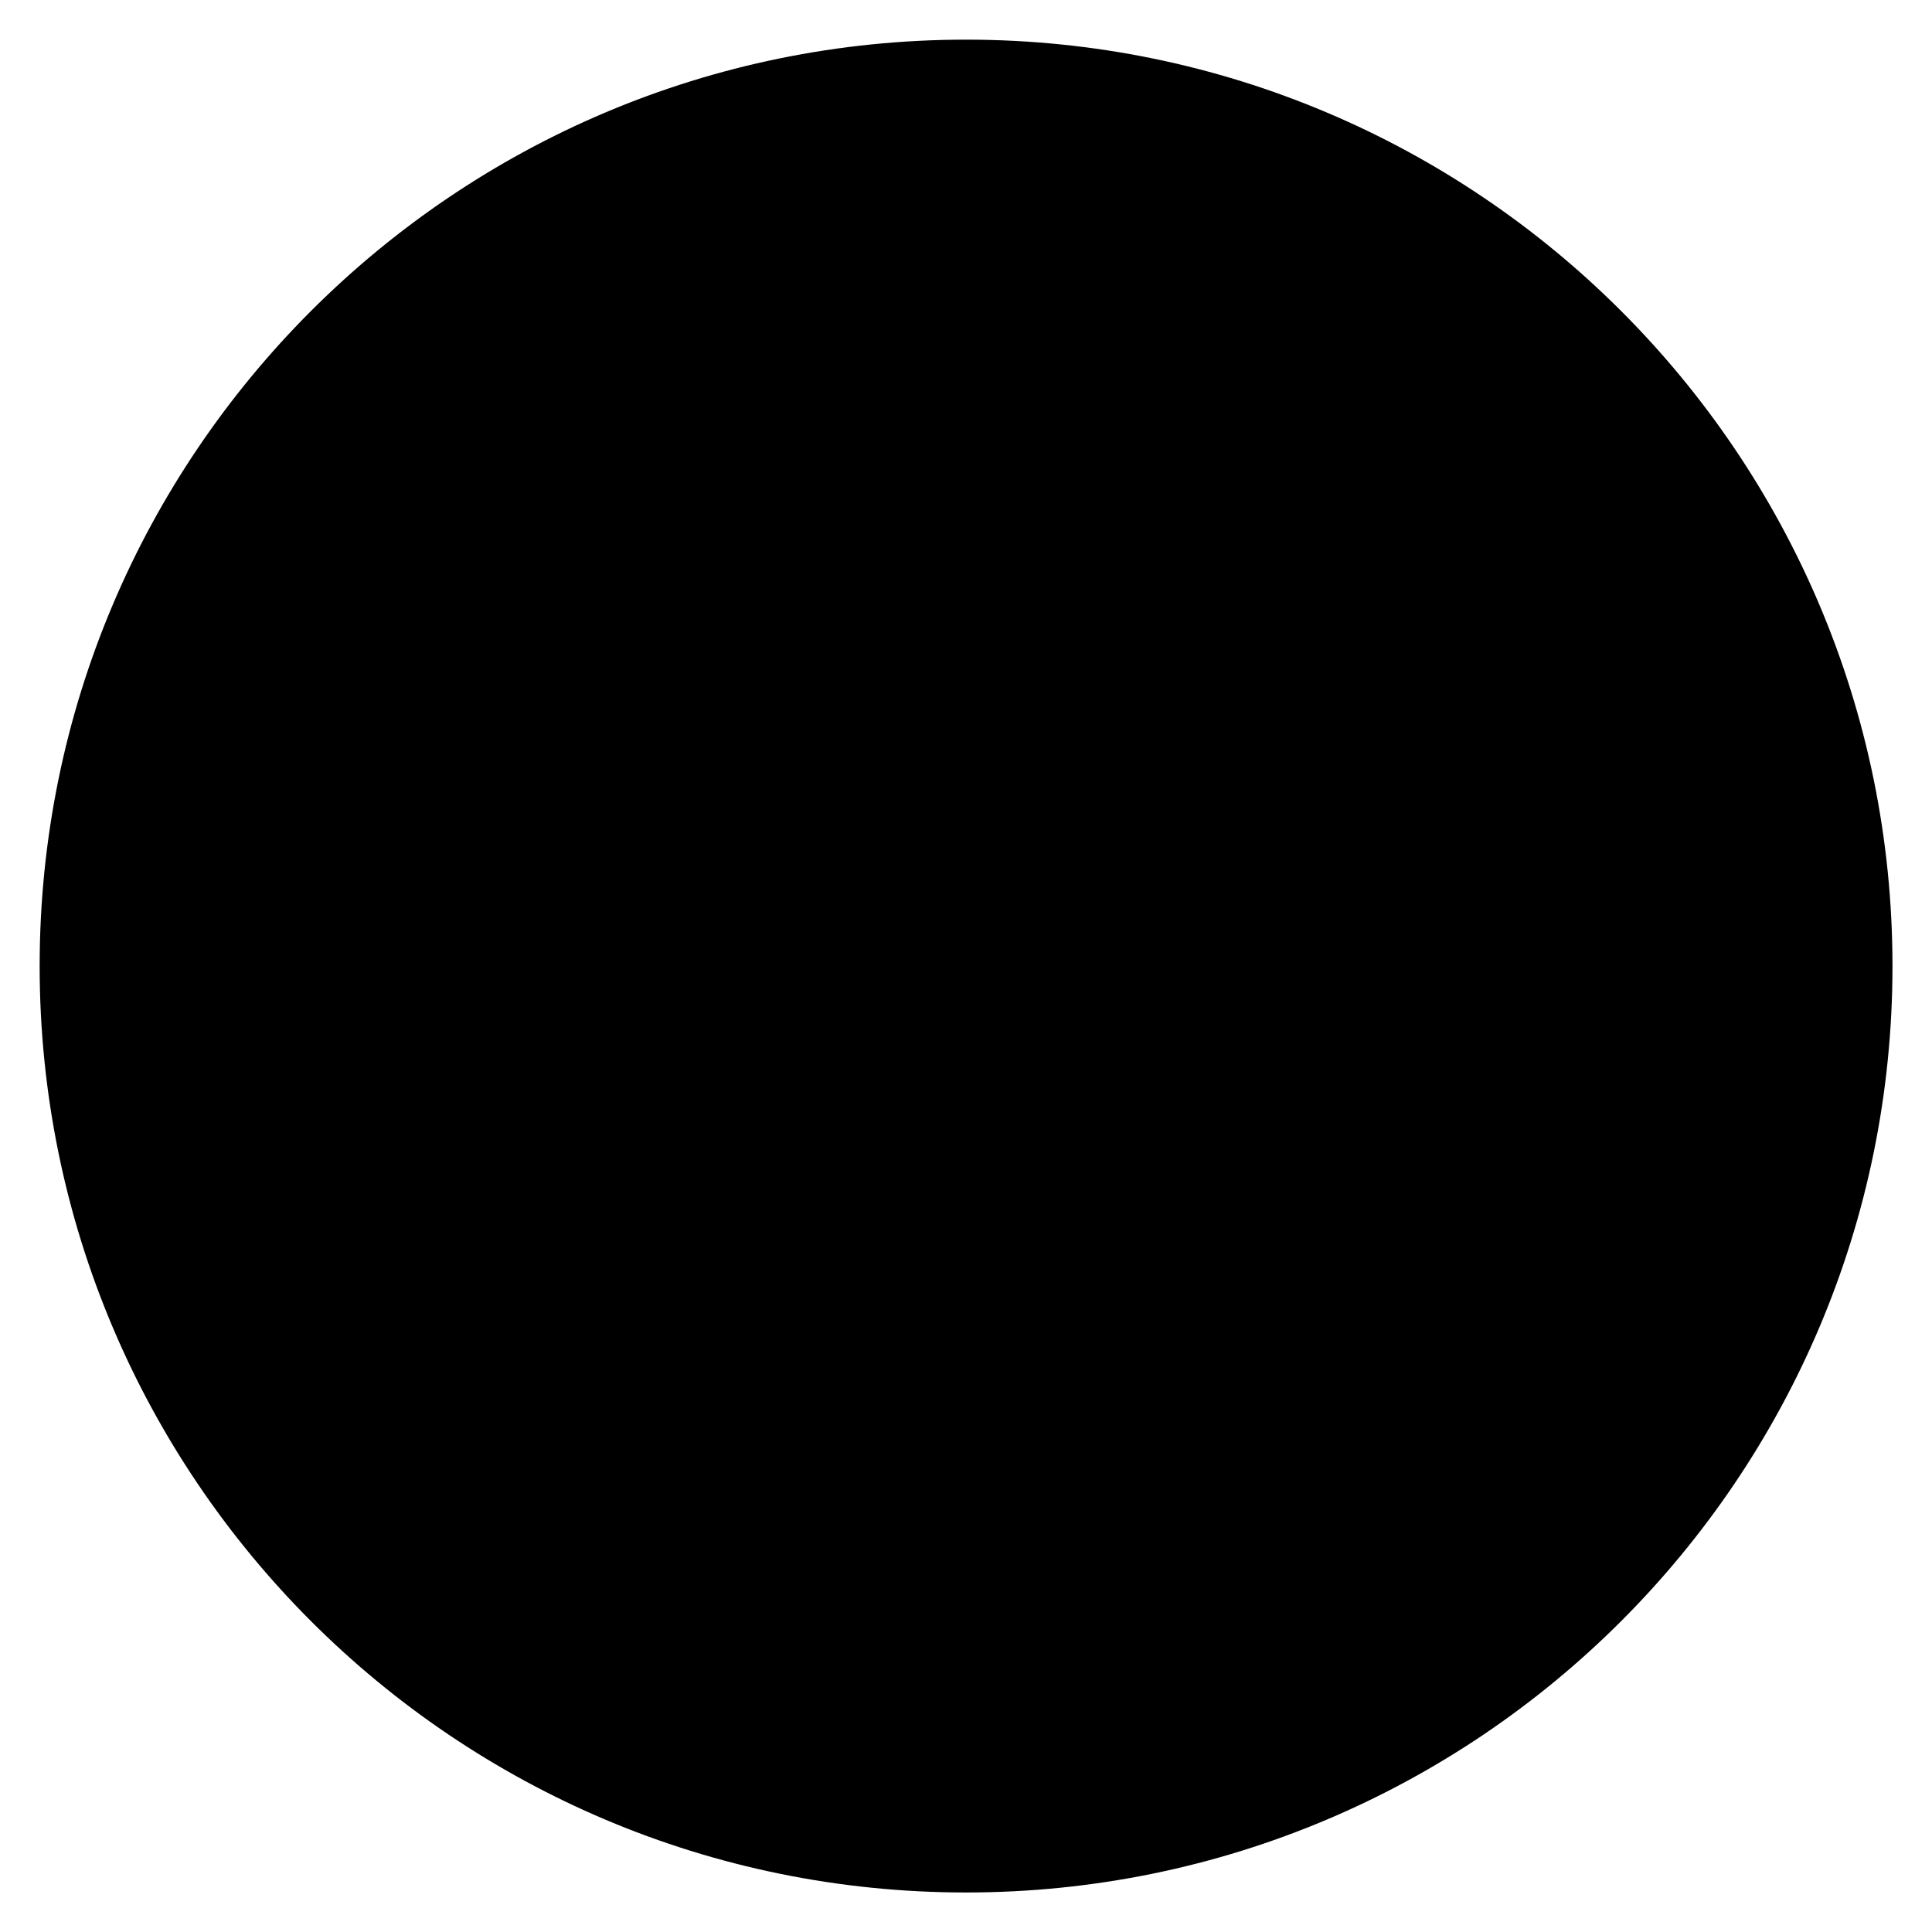
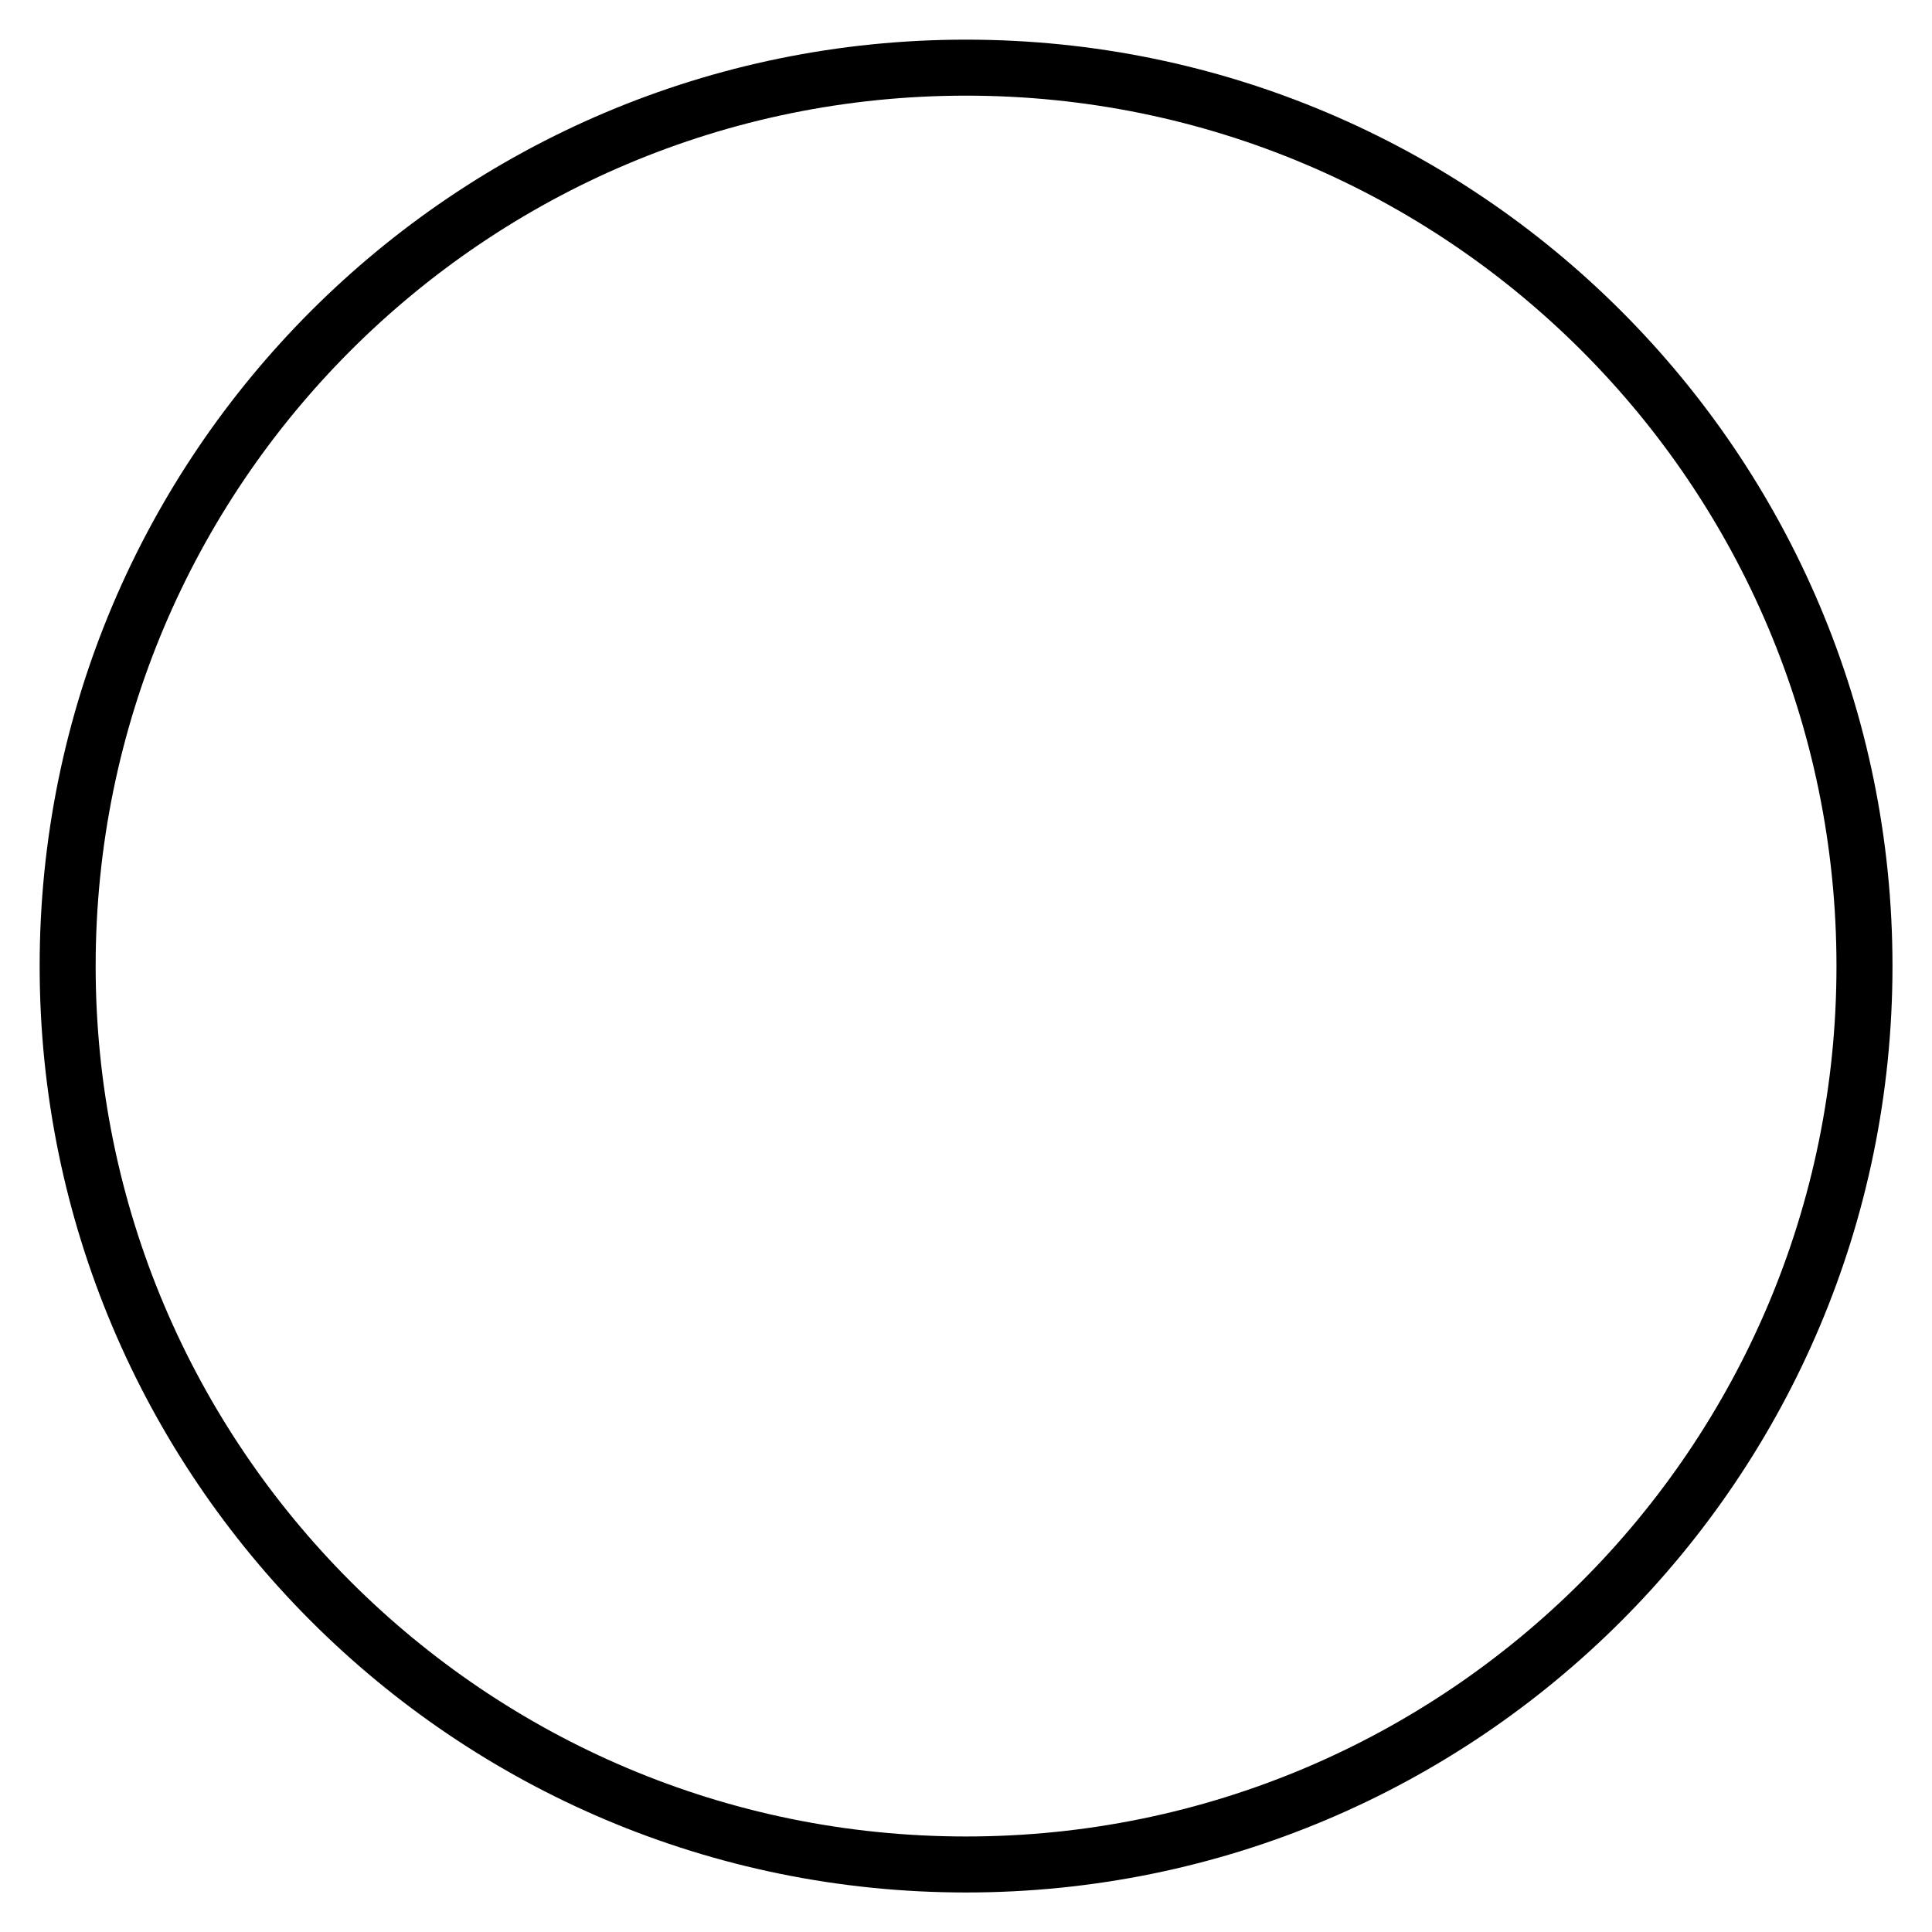
<svg xmlns="http://www.w3.org/2000/svg" width="23" height="23" viewBox="0 0 6.085 6.085" version="1.1" id="svg282">
  <defs id="defs276" />
  <g id="layer1" transform="translate(0,-290.9146)">
-     <g id="g110" transform="matrix(0.3527778,0,0,-0.3527778,3.042708,291.1277)">
-       <path d="m 0,0 c 4.43,0 8.021,-3.591 8.021,-8.021 0,-4.43 -3.591,-8.021 -8.021,-8.021 -4.43,0 -8.021,3.591 -8.021,8.021 C -8.021,-3.591 -4.43,0 0,0" style="fill:#000000;fill-opacity:1;fill-rule:nonzero;stroke:none" id="path112" />
-     </g>
-     <g id="g114" transform="matrix(0.3527778,0,0,-0.3527778,3.042708,291.1277)">
-       <path d="m 0,0 c 4.43,0 8.021,-3.591 8.021,-8.021 0,-4.43 -3.591,-8.021 -8.021,-8.021 -4.43,0 -8.021,3.591 -8.021,8.021 C -8.021,-3.591 -4.43,0 0,0 Z" style="fill:none;stroke:#000000;stroke-width:0.5;stroke-linecap:butt;stroke-linejoin:miter;stroke-miterlimit:10;stroke-dasharray:none;stroke-opacity:1" id="path116" />
+     <g id="g138" transform="matrix(0.3527778,0,0,-0.3527778,3.042708,291.1277)">
+       <path d="m 0,0 c 4.43,0 8.021,-3.591 8.021,-8.021 0,-4.43 -3.591,-8.021 -8.021,-8.021 -4.43,0 -8.021,3.591 -8.021,8.021 C -8.021,-3.591 -4.43,0 0,0 Z" style="fill:none;stroke:#000000;stroke-width:0.5;stroke-linecap:butt;stroke-linejoin:miter;stroke-miterlimit:10;stroke-dasharray:none;stroke-opacity:1" id="path140" />
    </g>
  </g>
</svg>
